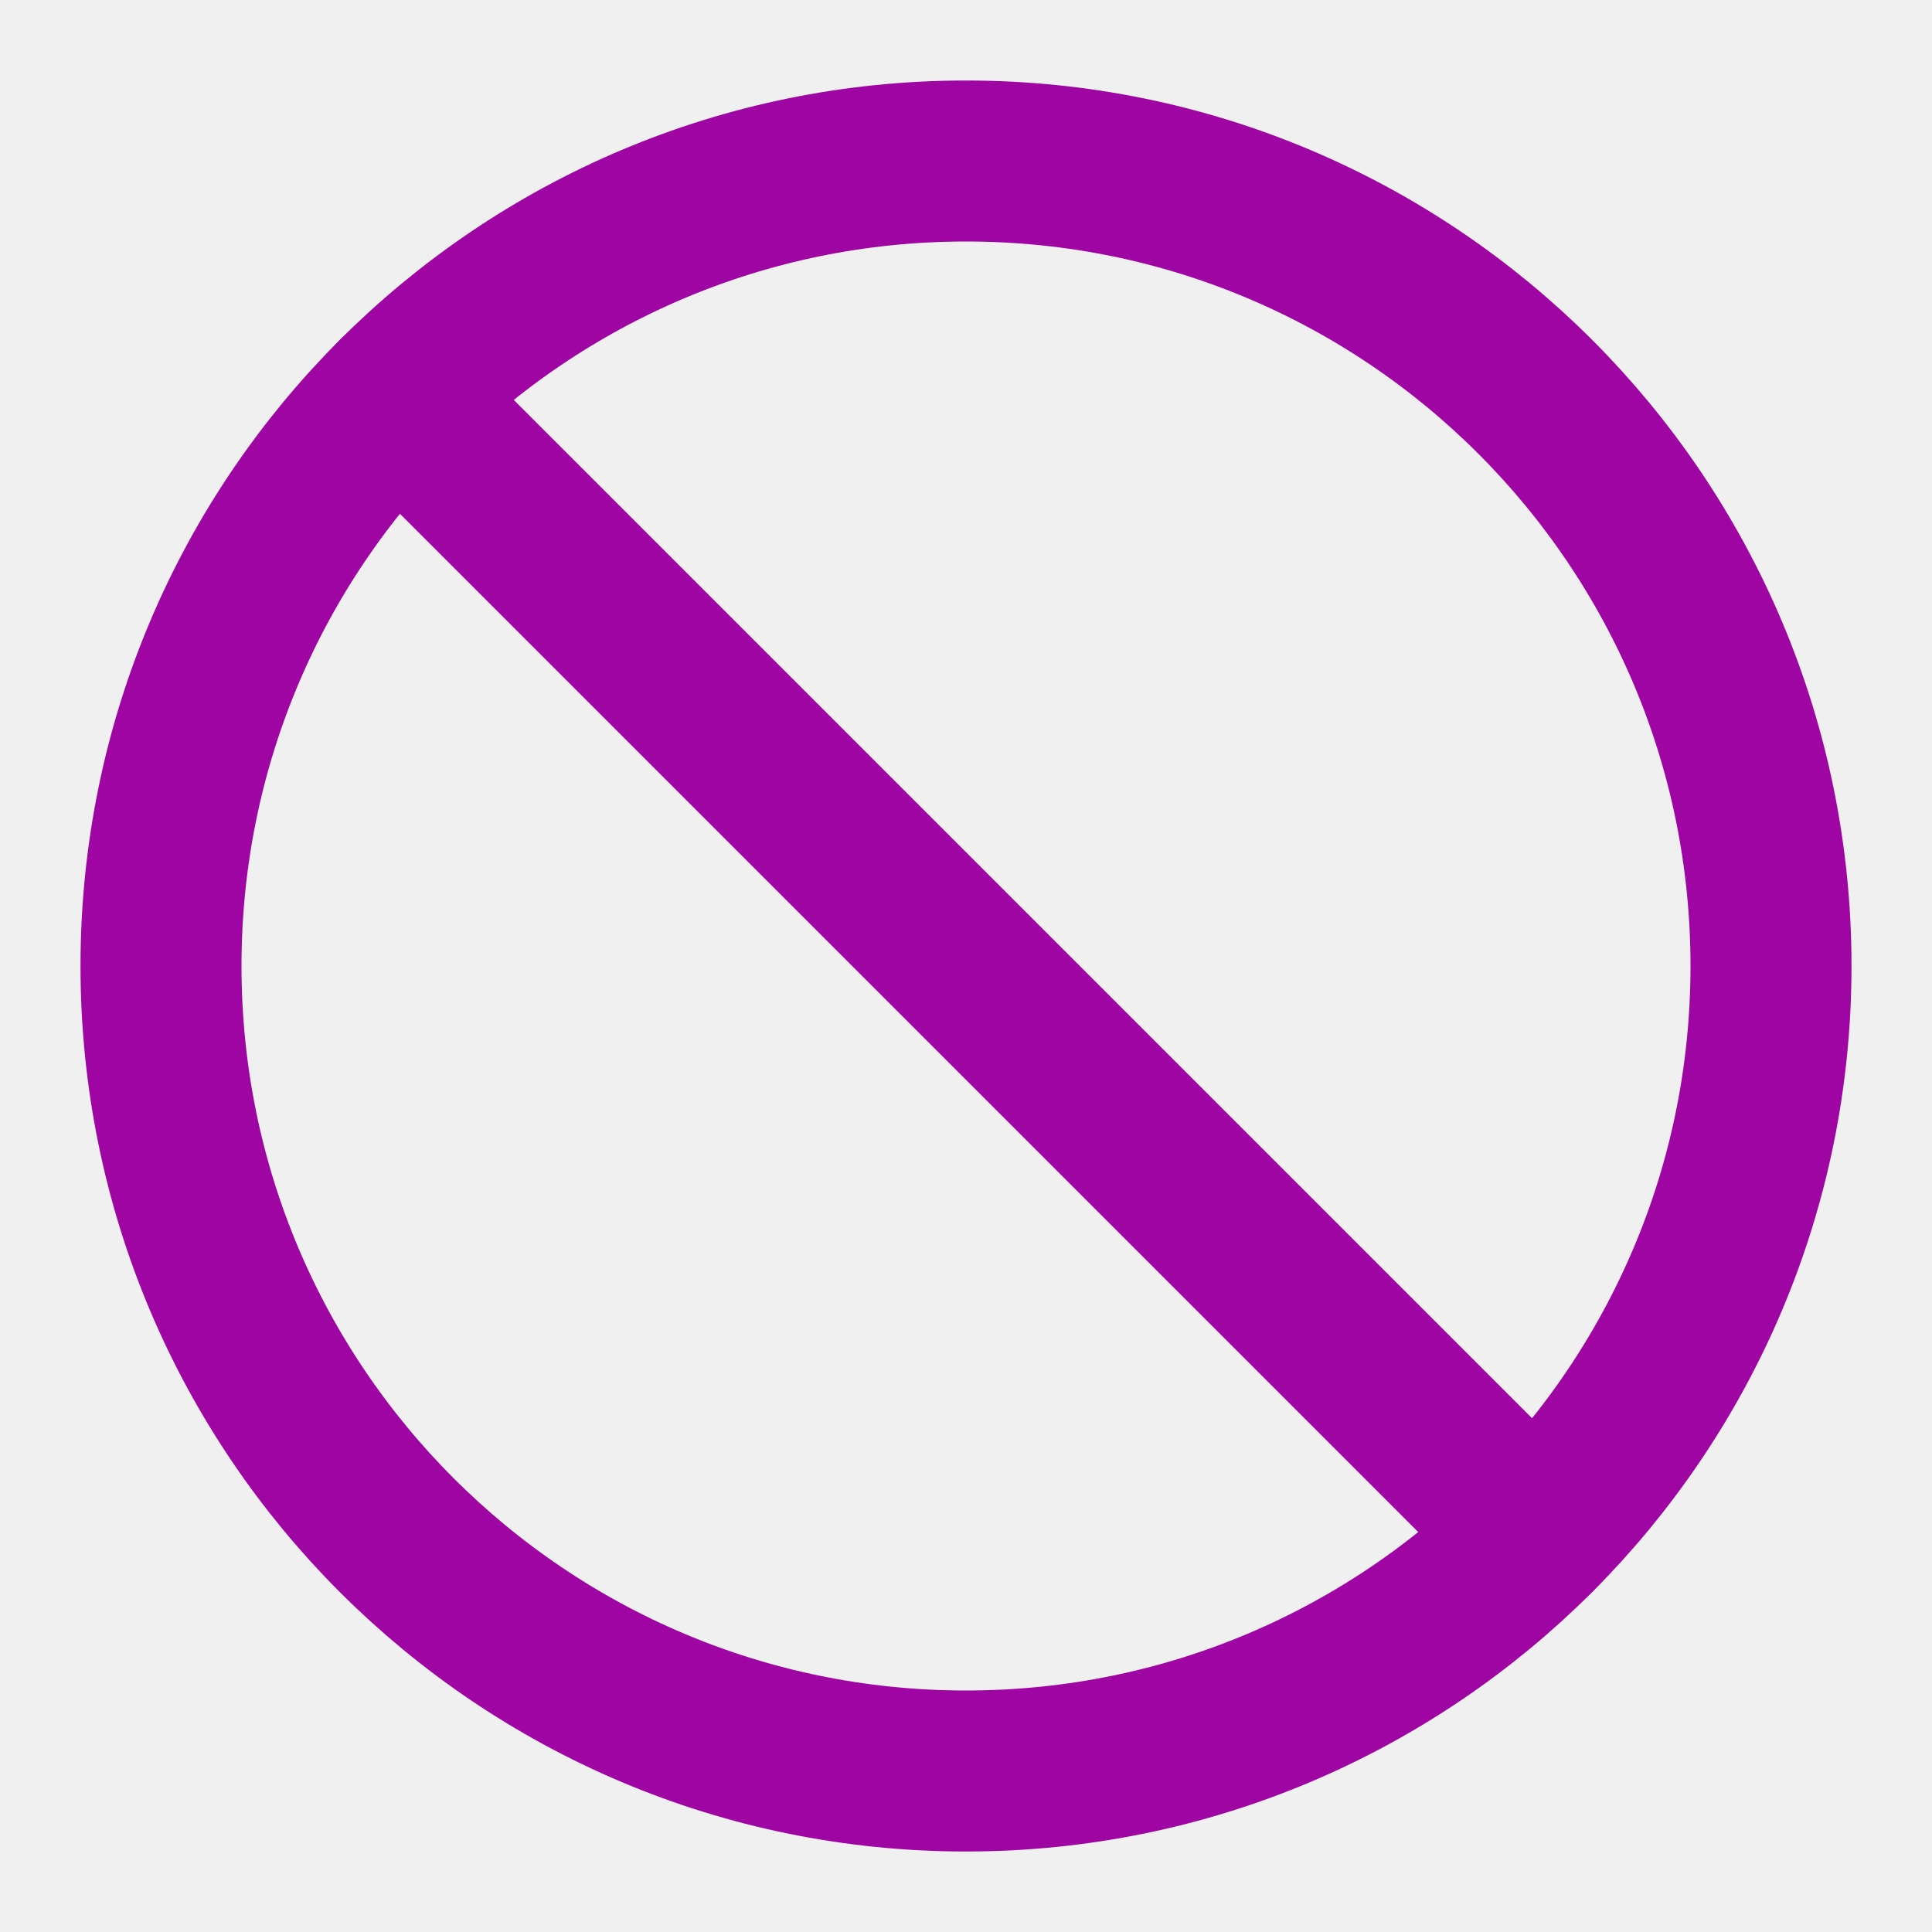
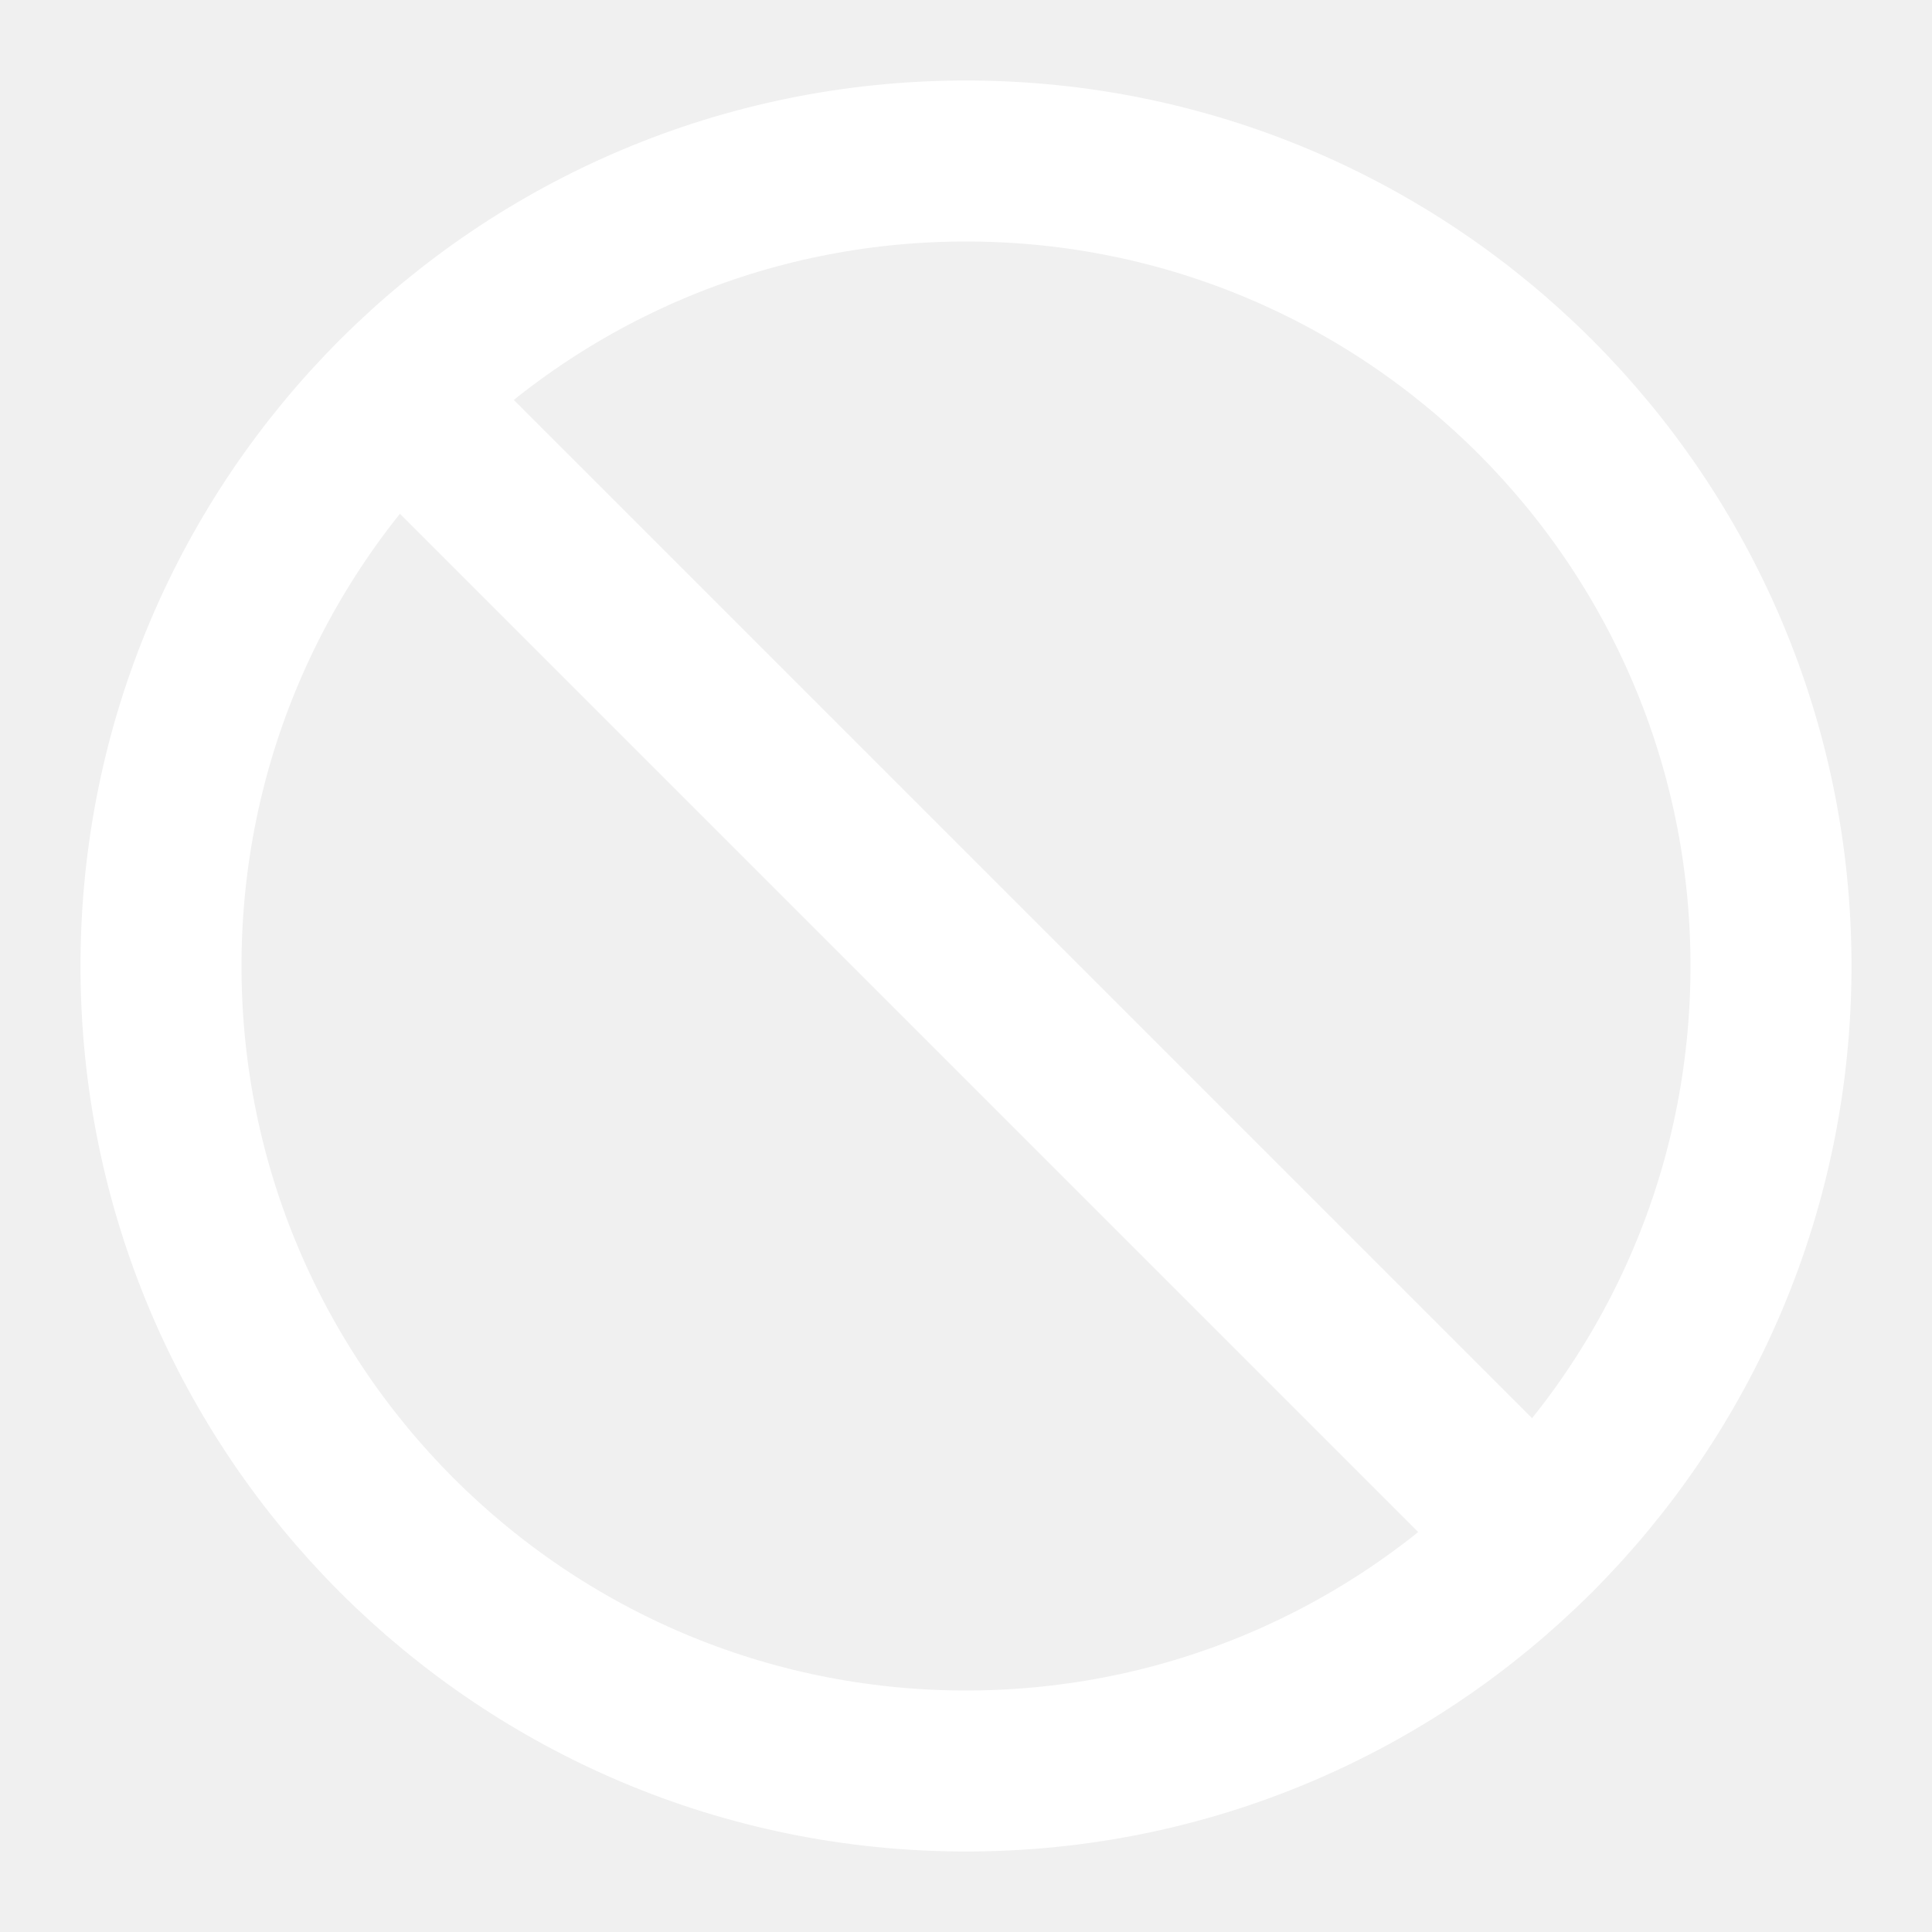
- <svg xmlns="http://www.w3.org/2000/svg" width="100" height="100" viewBox="0 0 24 24" fill="none" stroke="#9E05A3" stroke-width="2" stroke-linecap="round" stroke-linejoin="round" class="feather feather-slash">
+ <svg xmlns="http://www.w3.org/2000/svg" width="100" height="100" viewBox="0 0 24 24" fill="none" stroke="#ffffff" stroke-width="2" stroke-linecap="round" stroke-linejoin="round" class="feather feather-slash">
  <circle cx="12" cy="12" r="10" />
  <line x1="4.93" y1="4.93" x2="19.07" y2="19.07" />
</svg>
